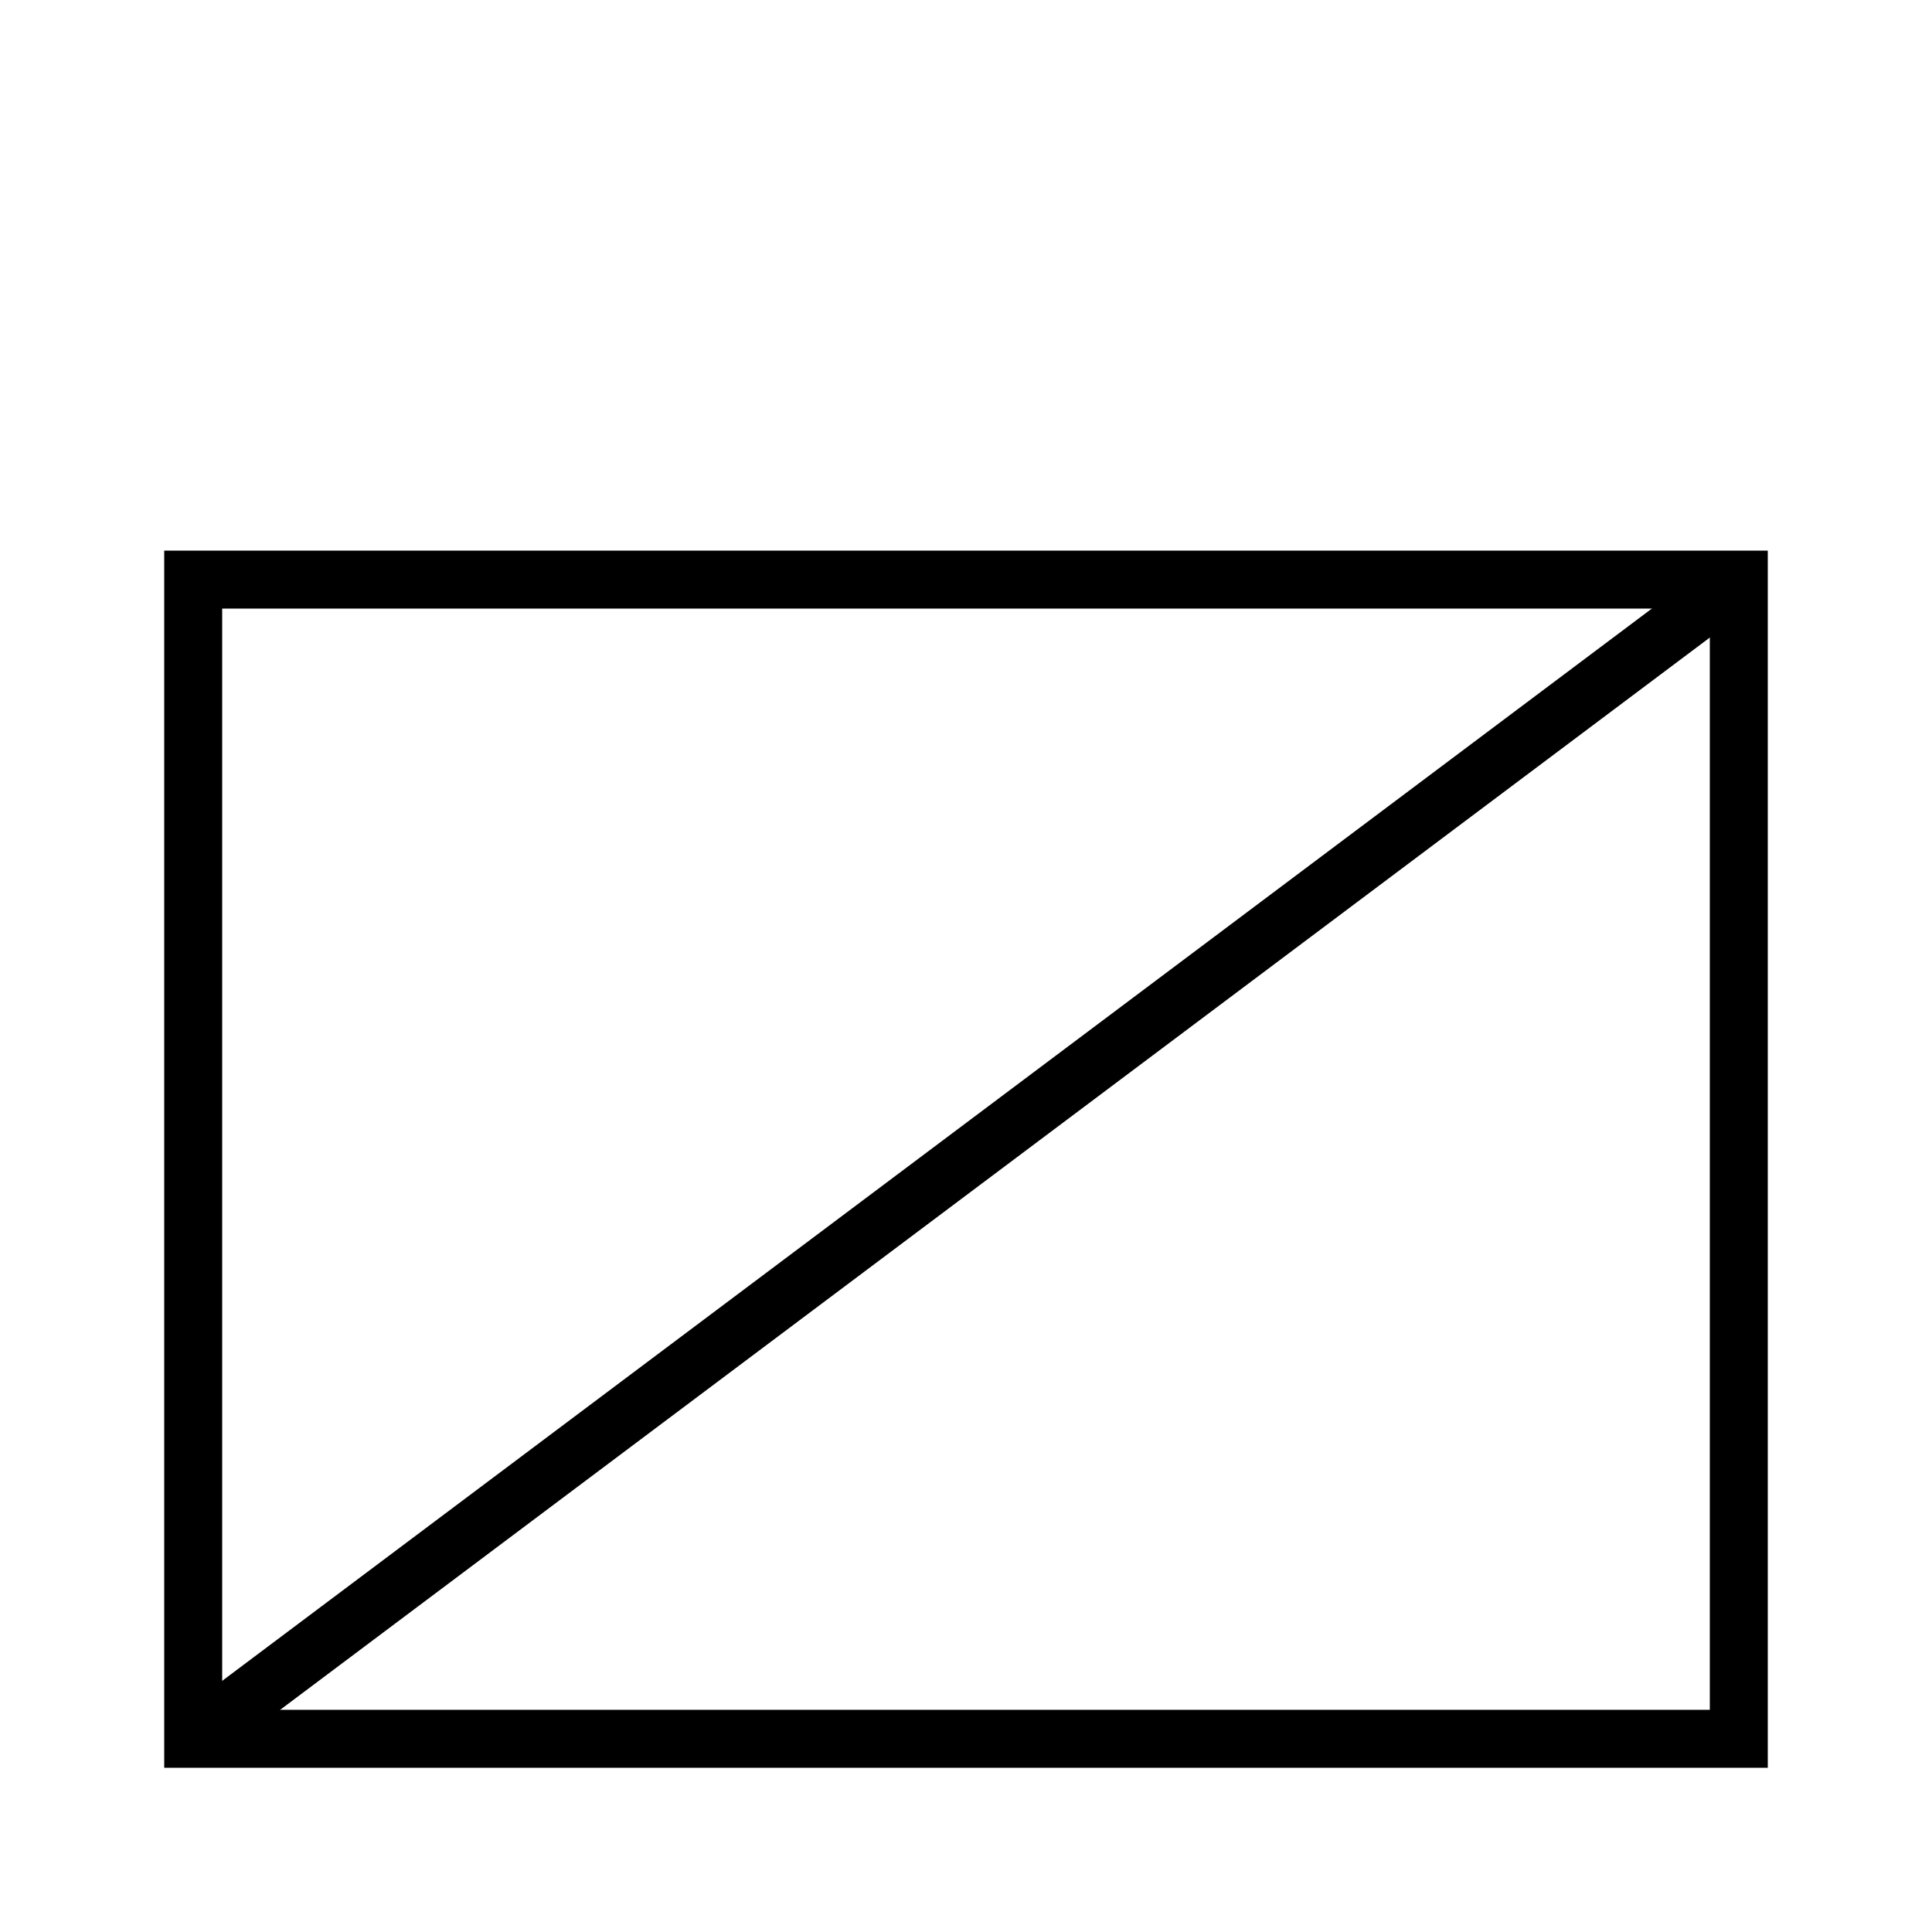
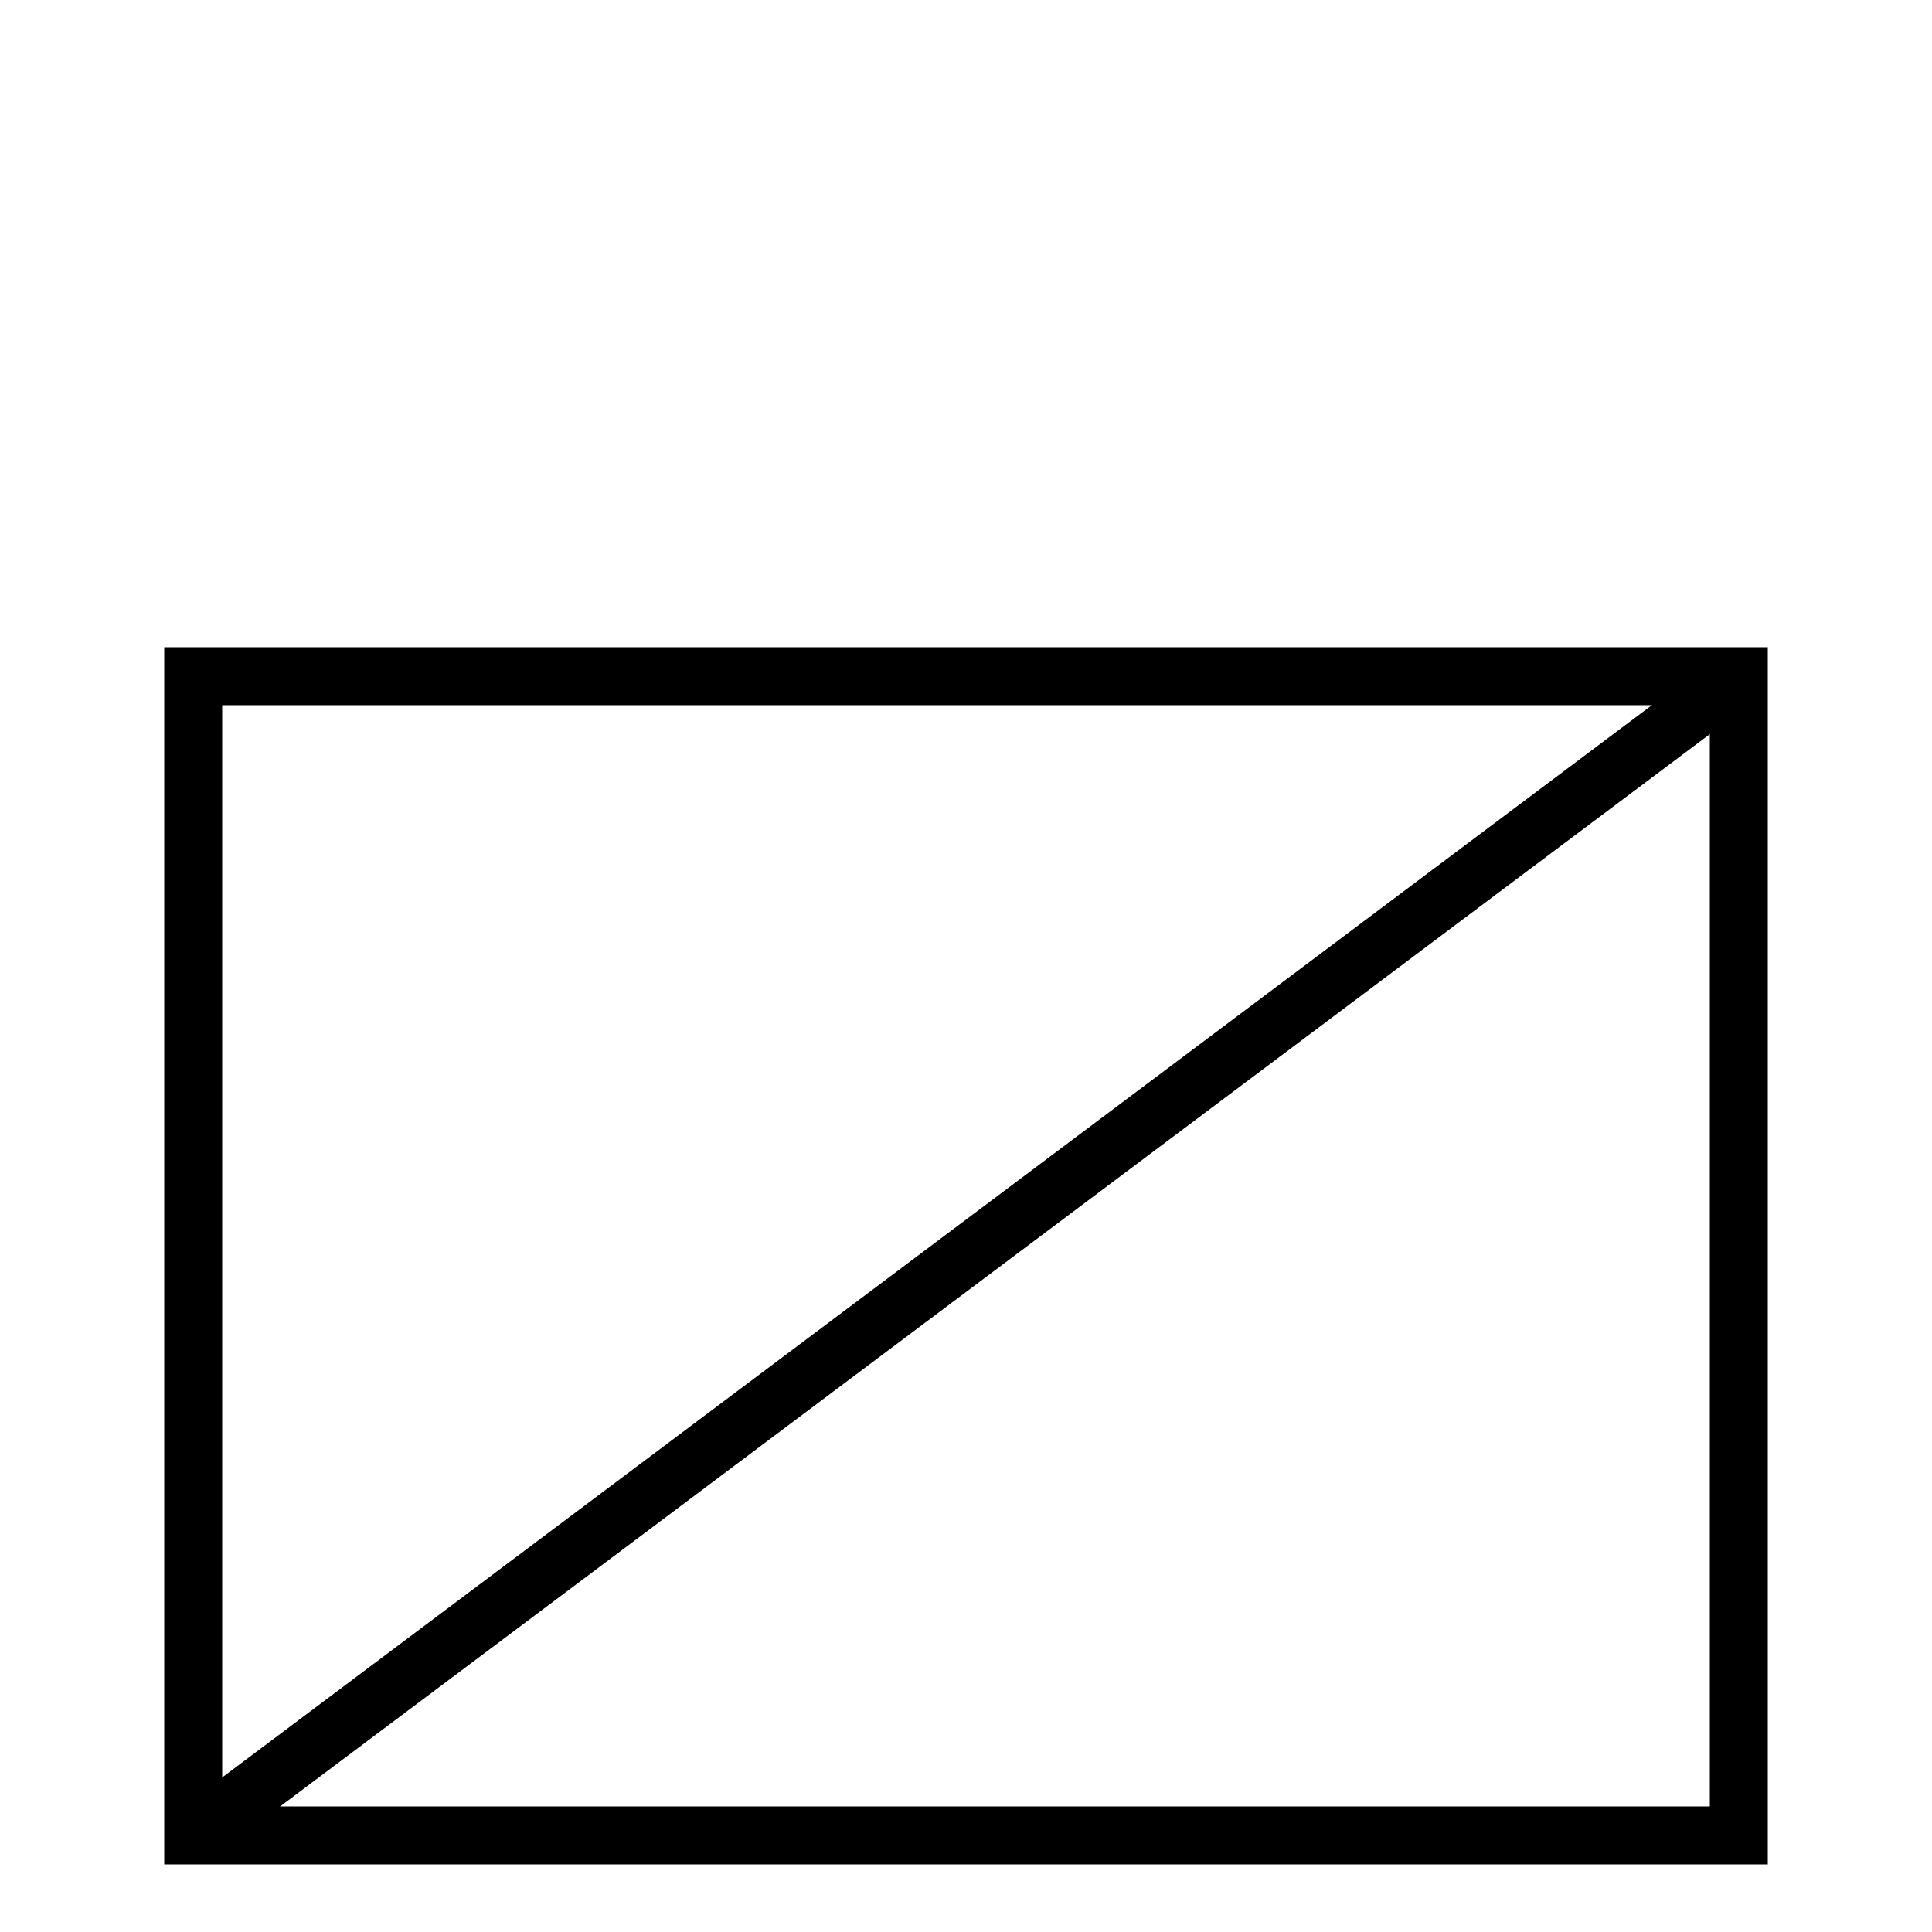
<svg xmlns="http://www.w3.org/2000/svg" viewBox="0 0 100 100">
-   <path d="M 10 90 L 10 30 L 90 30 L 90 90 L 10 90 L 10 30" style="fill:rgba(0,0,0,0);stroke-width:3;stroke:#000;" />
-   <path d="M 10 90 L 90 30" style="fill:rgba(0,0,0,0);stroke-width:3;stroke:#000;" />
+   <path d="M 10 95 L 10 35 L 90 35 L 90 95 L 10 95 L 10 35" style="fill:rgba(0,0,0,0);stroke-width:3;stroke:#000;" />
+   <path d="M 10 95 L 90 35" style="fill:rgba(0,0,0,0);stroke-width:3;stroke:#000;" />
</svg>
